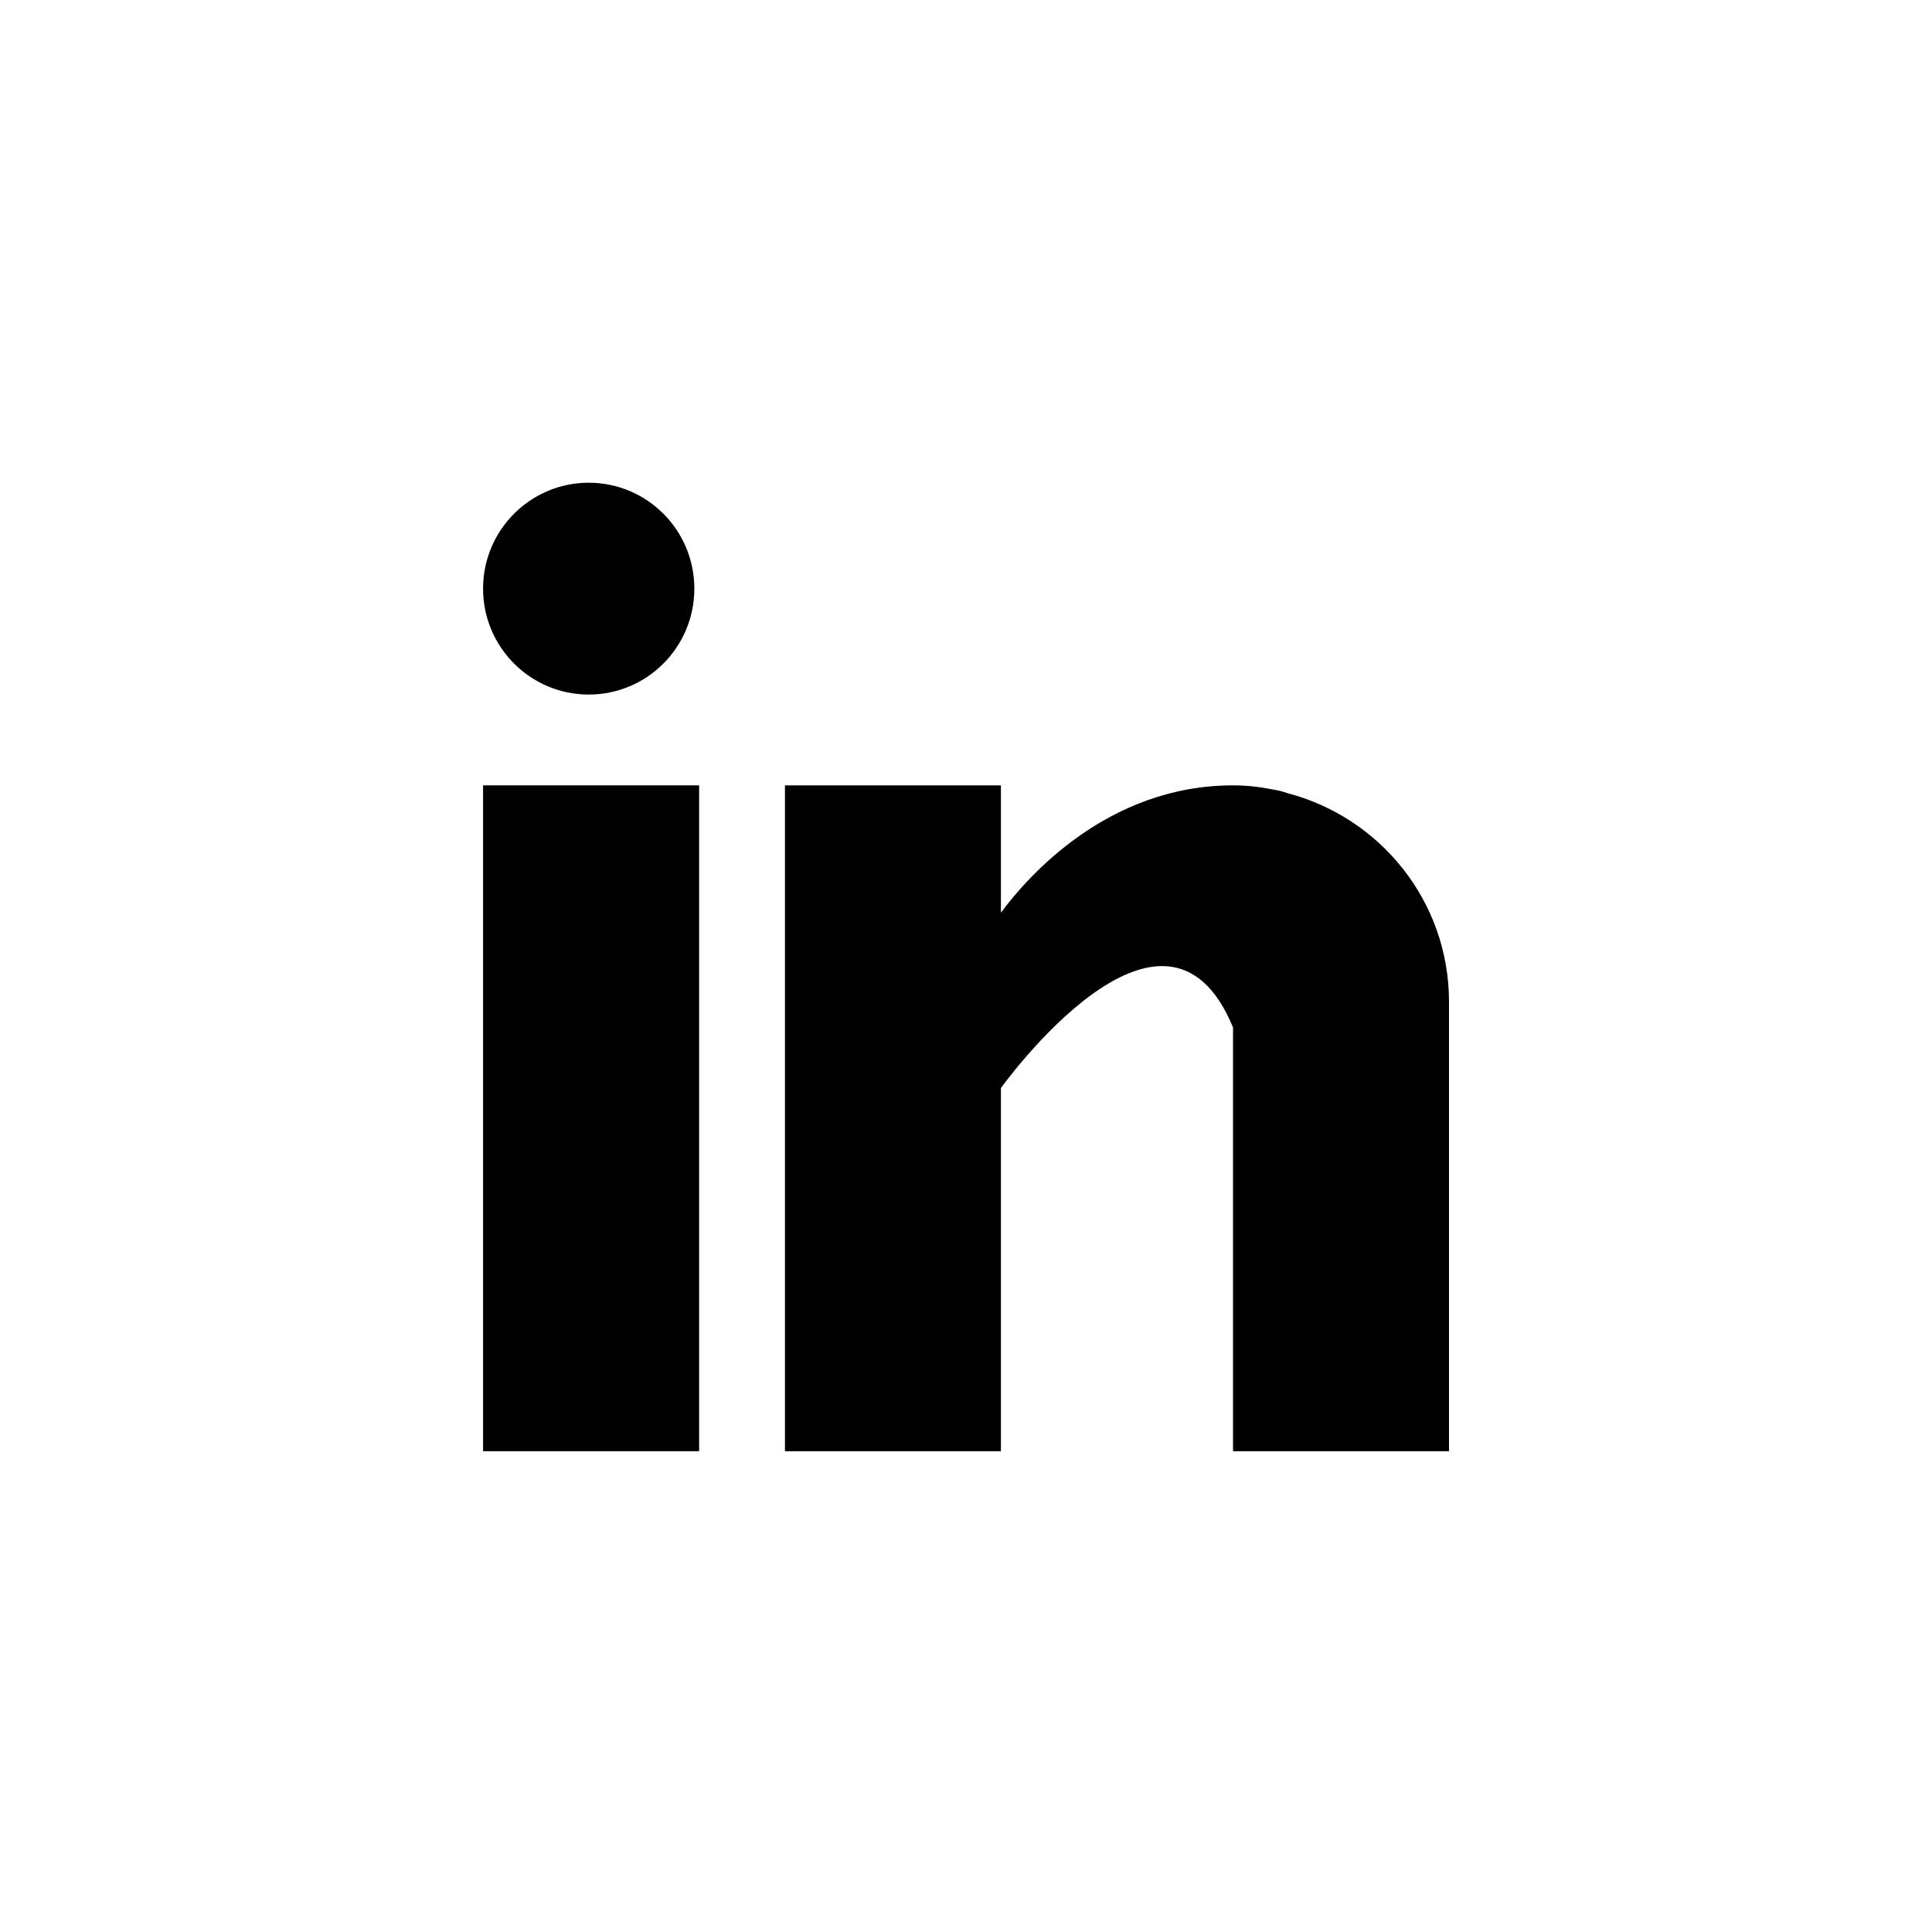
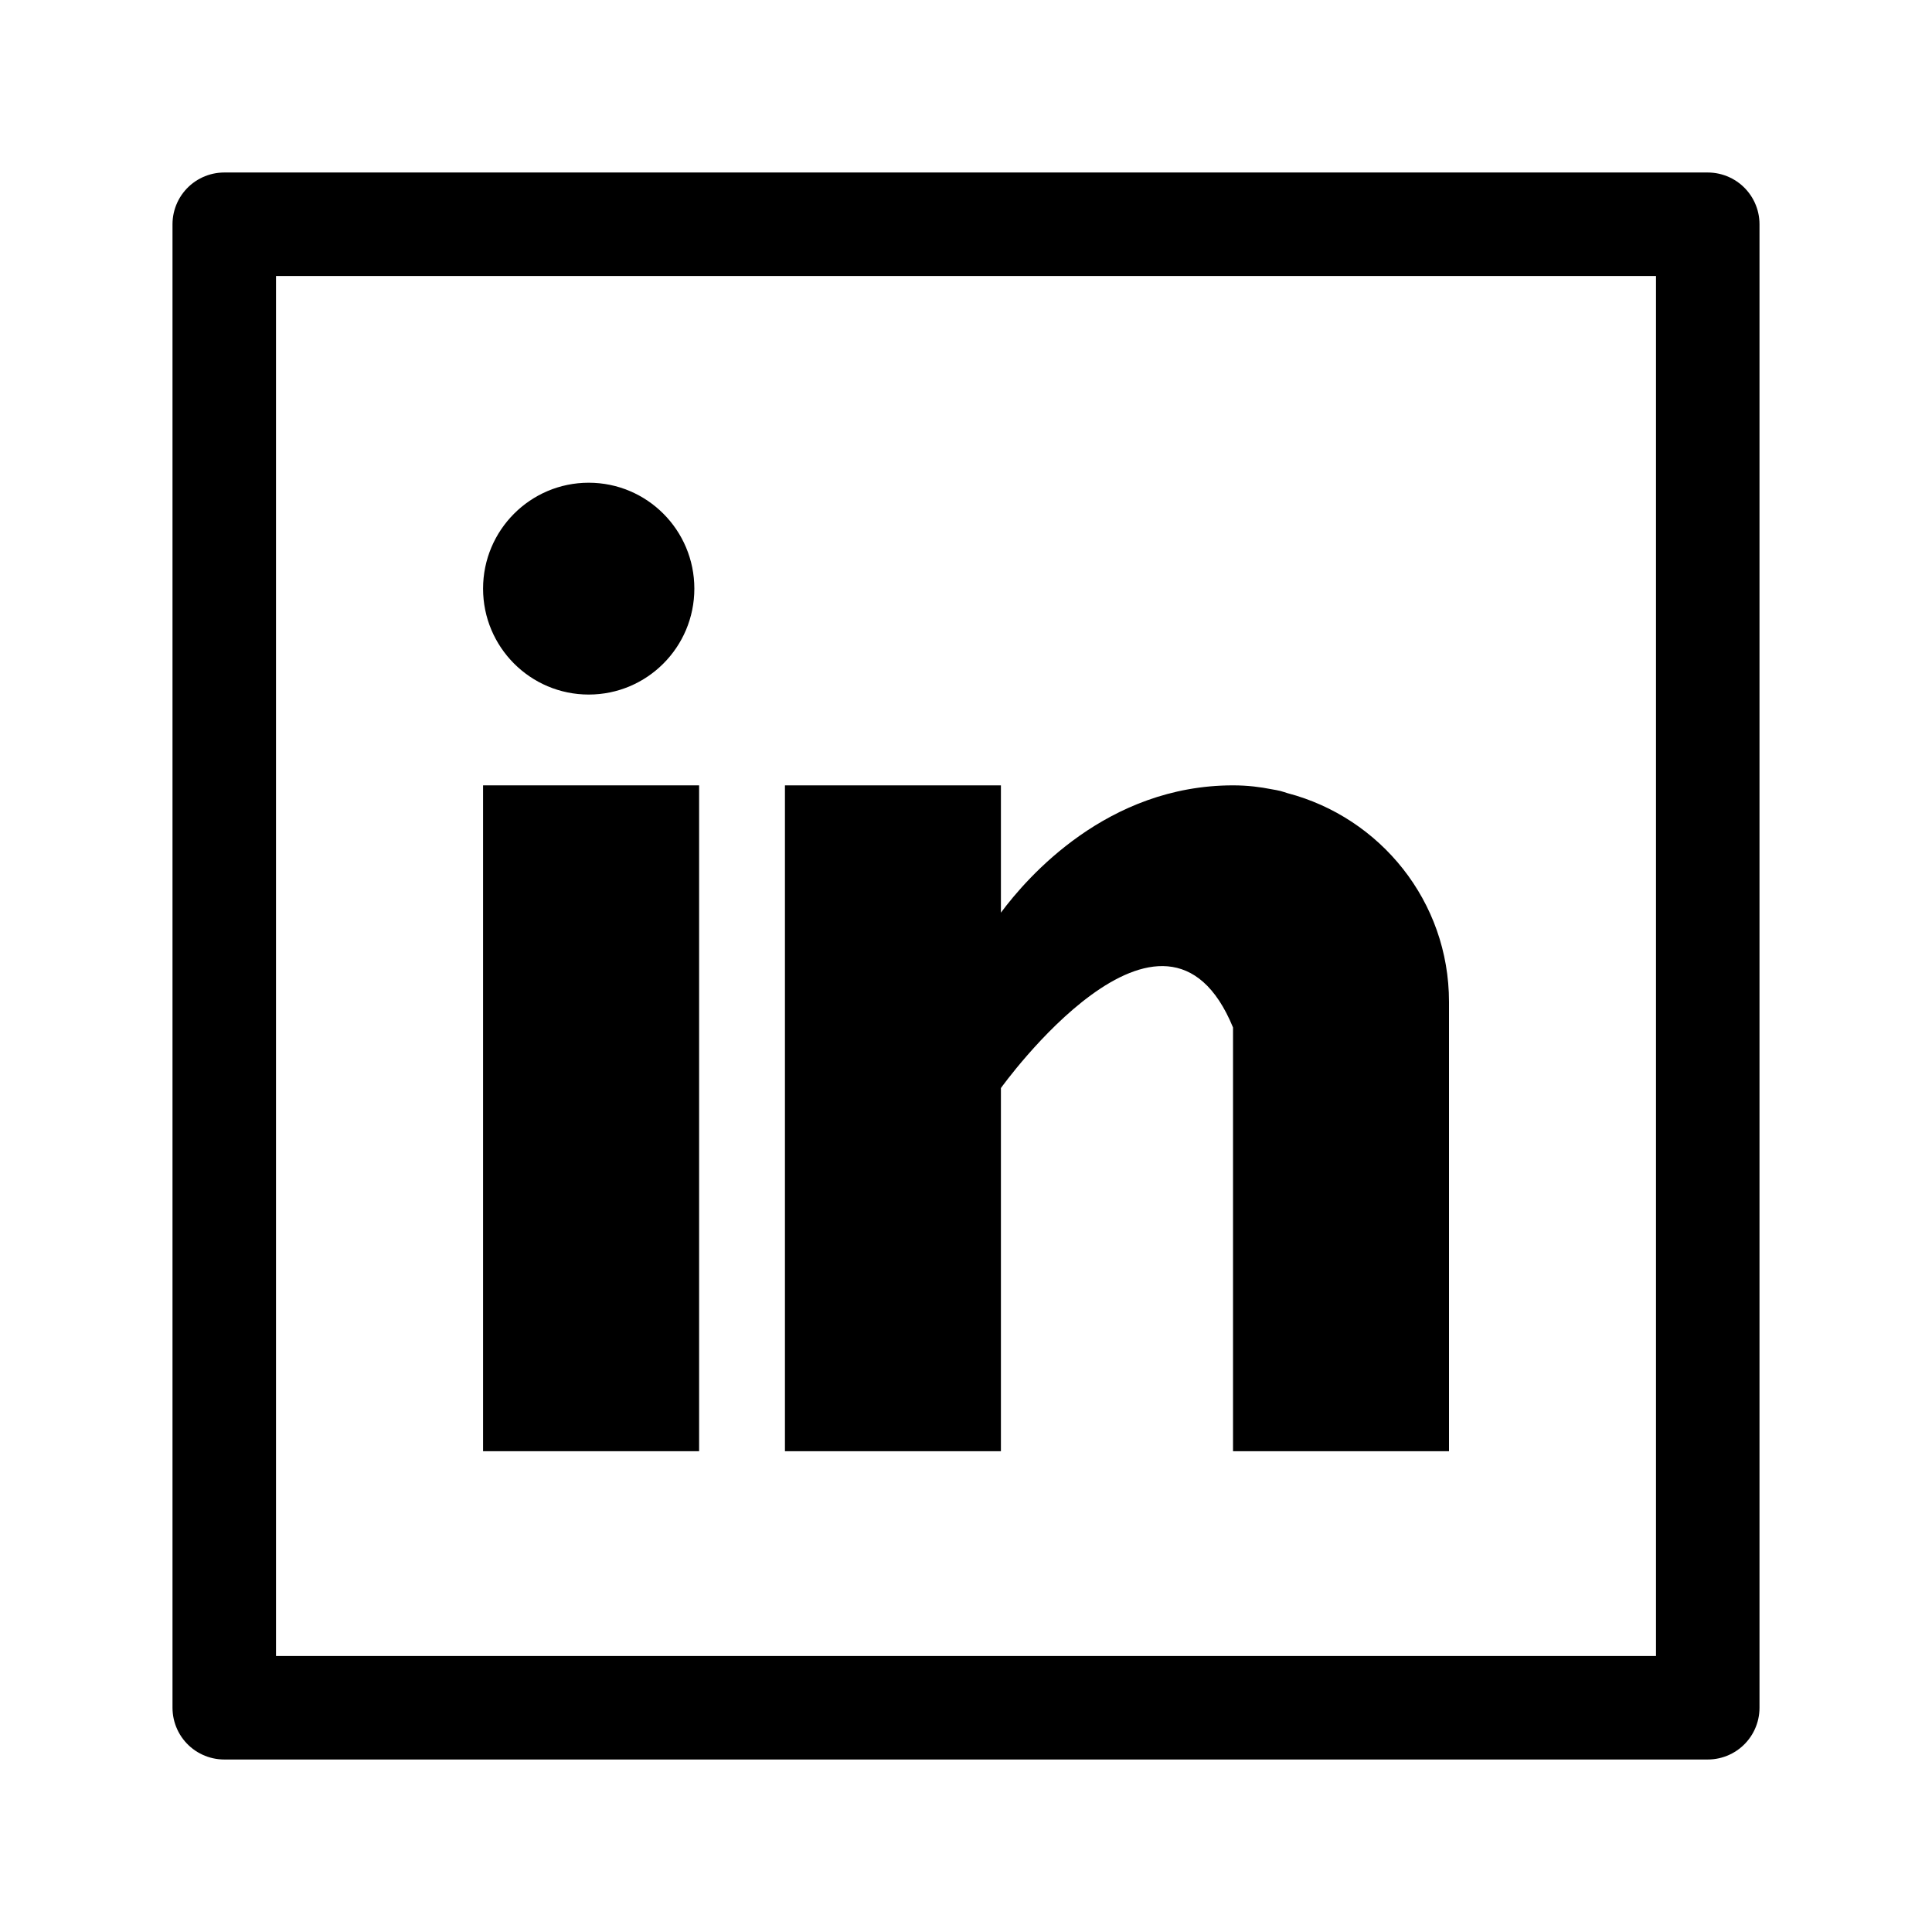
<svg xmlns="http://www.w3.org/2000/svg" width="28" height="28" viewBox="0 0 28 28" fill="none">
+   <rect x="3.25" y="3.25" width="21.5" height="21.5" stroke="black" stroke-width="1.5" stroke-linecap="round" stroke-linejoin="round" />
  <path d="M10.132 11.382H7.001V21.032H10.132V11.382Z" fill="black" />
  <path d="M18.659 11.495C18.625 11.485 18.594 11.473 18.559 11.464C18.517 11.454 18.475 11.446 18.432 11.439C18.266 11.406 18.084 11.382 17.87 11.382C16.045 11.382 14.888 12.713 14.506 13.227V11.382H11.376V21.032H14.506V15.769C14.506 15.769 16.872 12.465 17.87 14.891V21.032H21V14.52C21 13.062 20.003 11.847 18.659 11.495Z" fill="black" />
  <path d="M10.063 8.531C10.063 9.379 9.378 10.066 8.532 10.066C7.687 10.066 7.001 9.379 7.001 8.531C7.001 7.683 7.687 6.996 8.532 6.996C9.378 6.996 10.063 7.683 10.063 8.531Z" fill="black" />
</svg>
